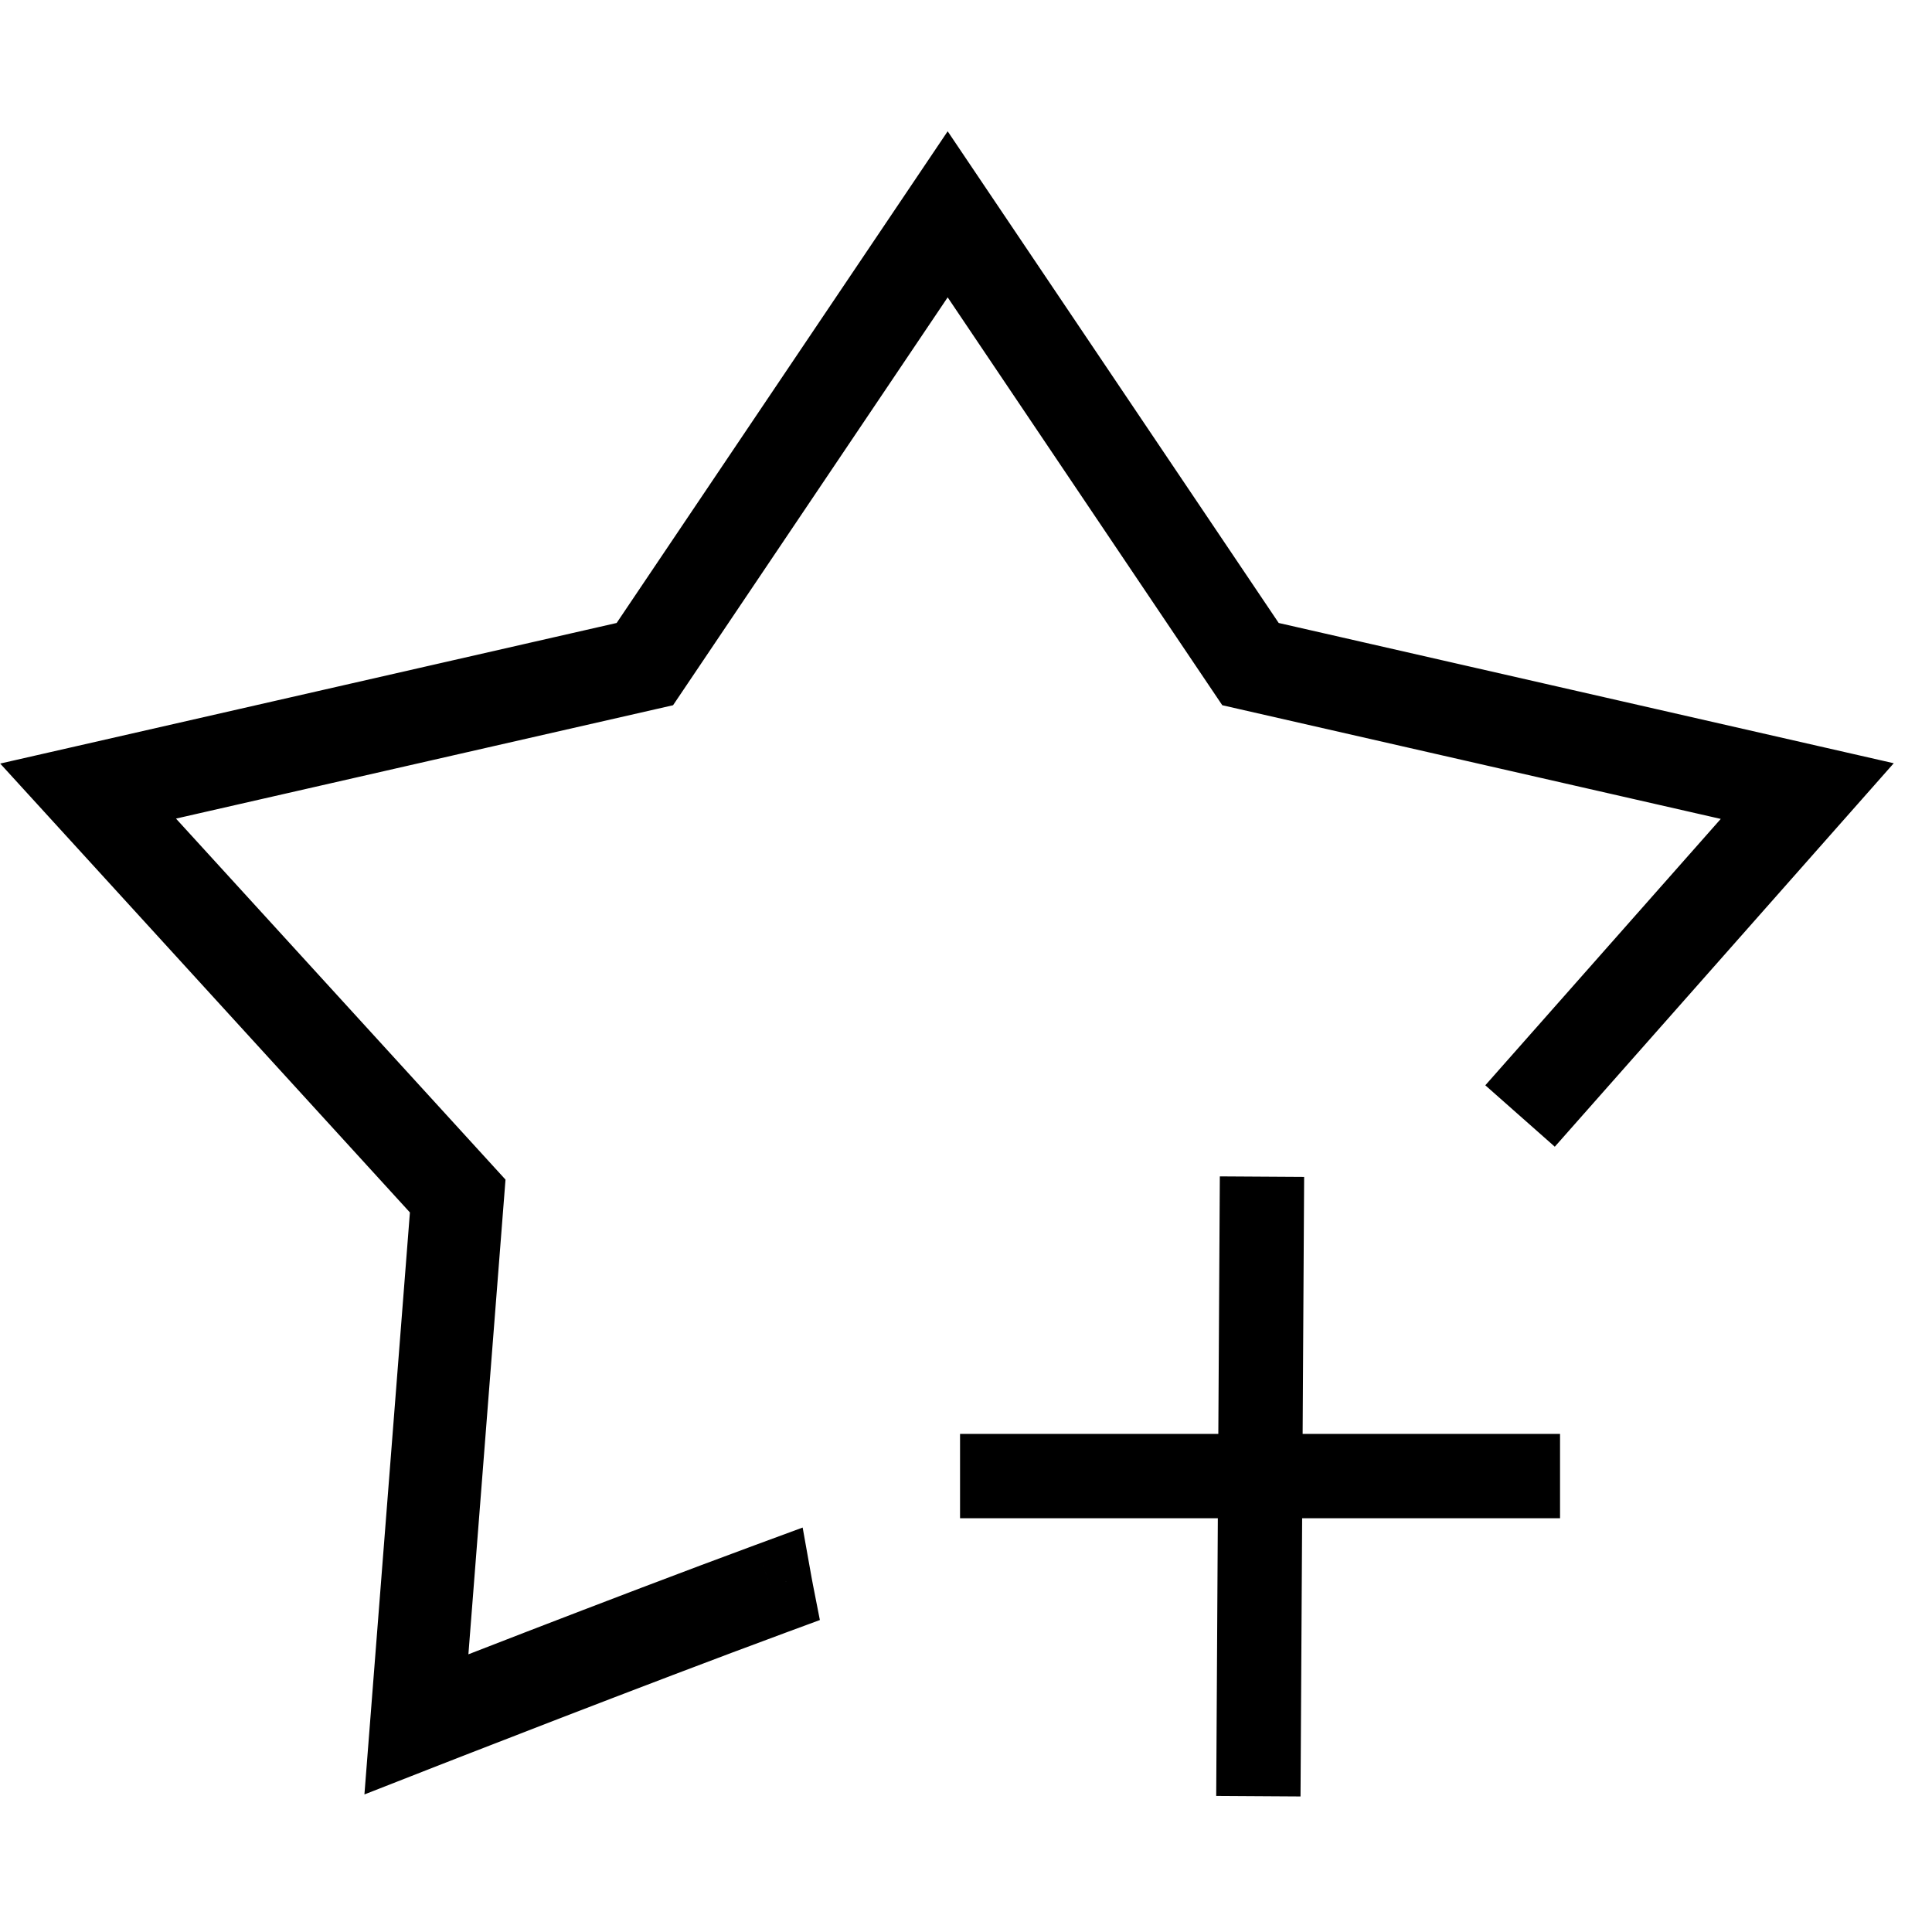
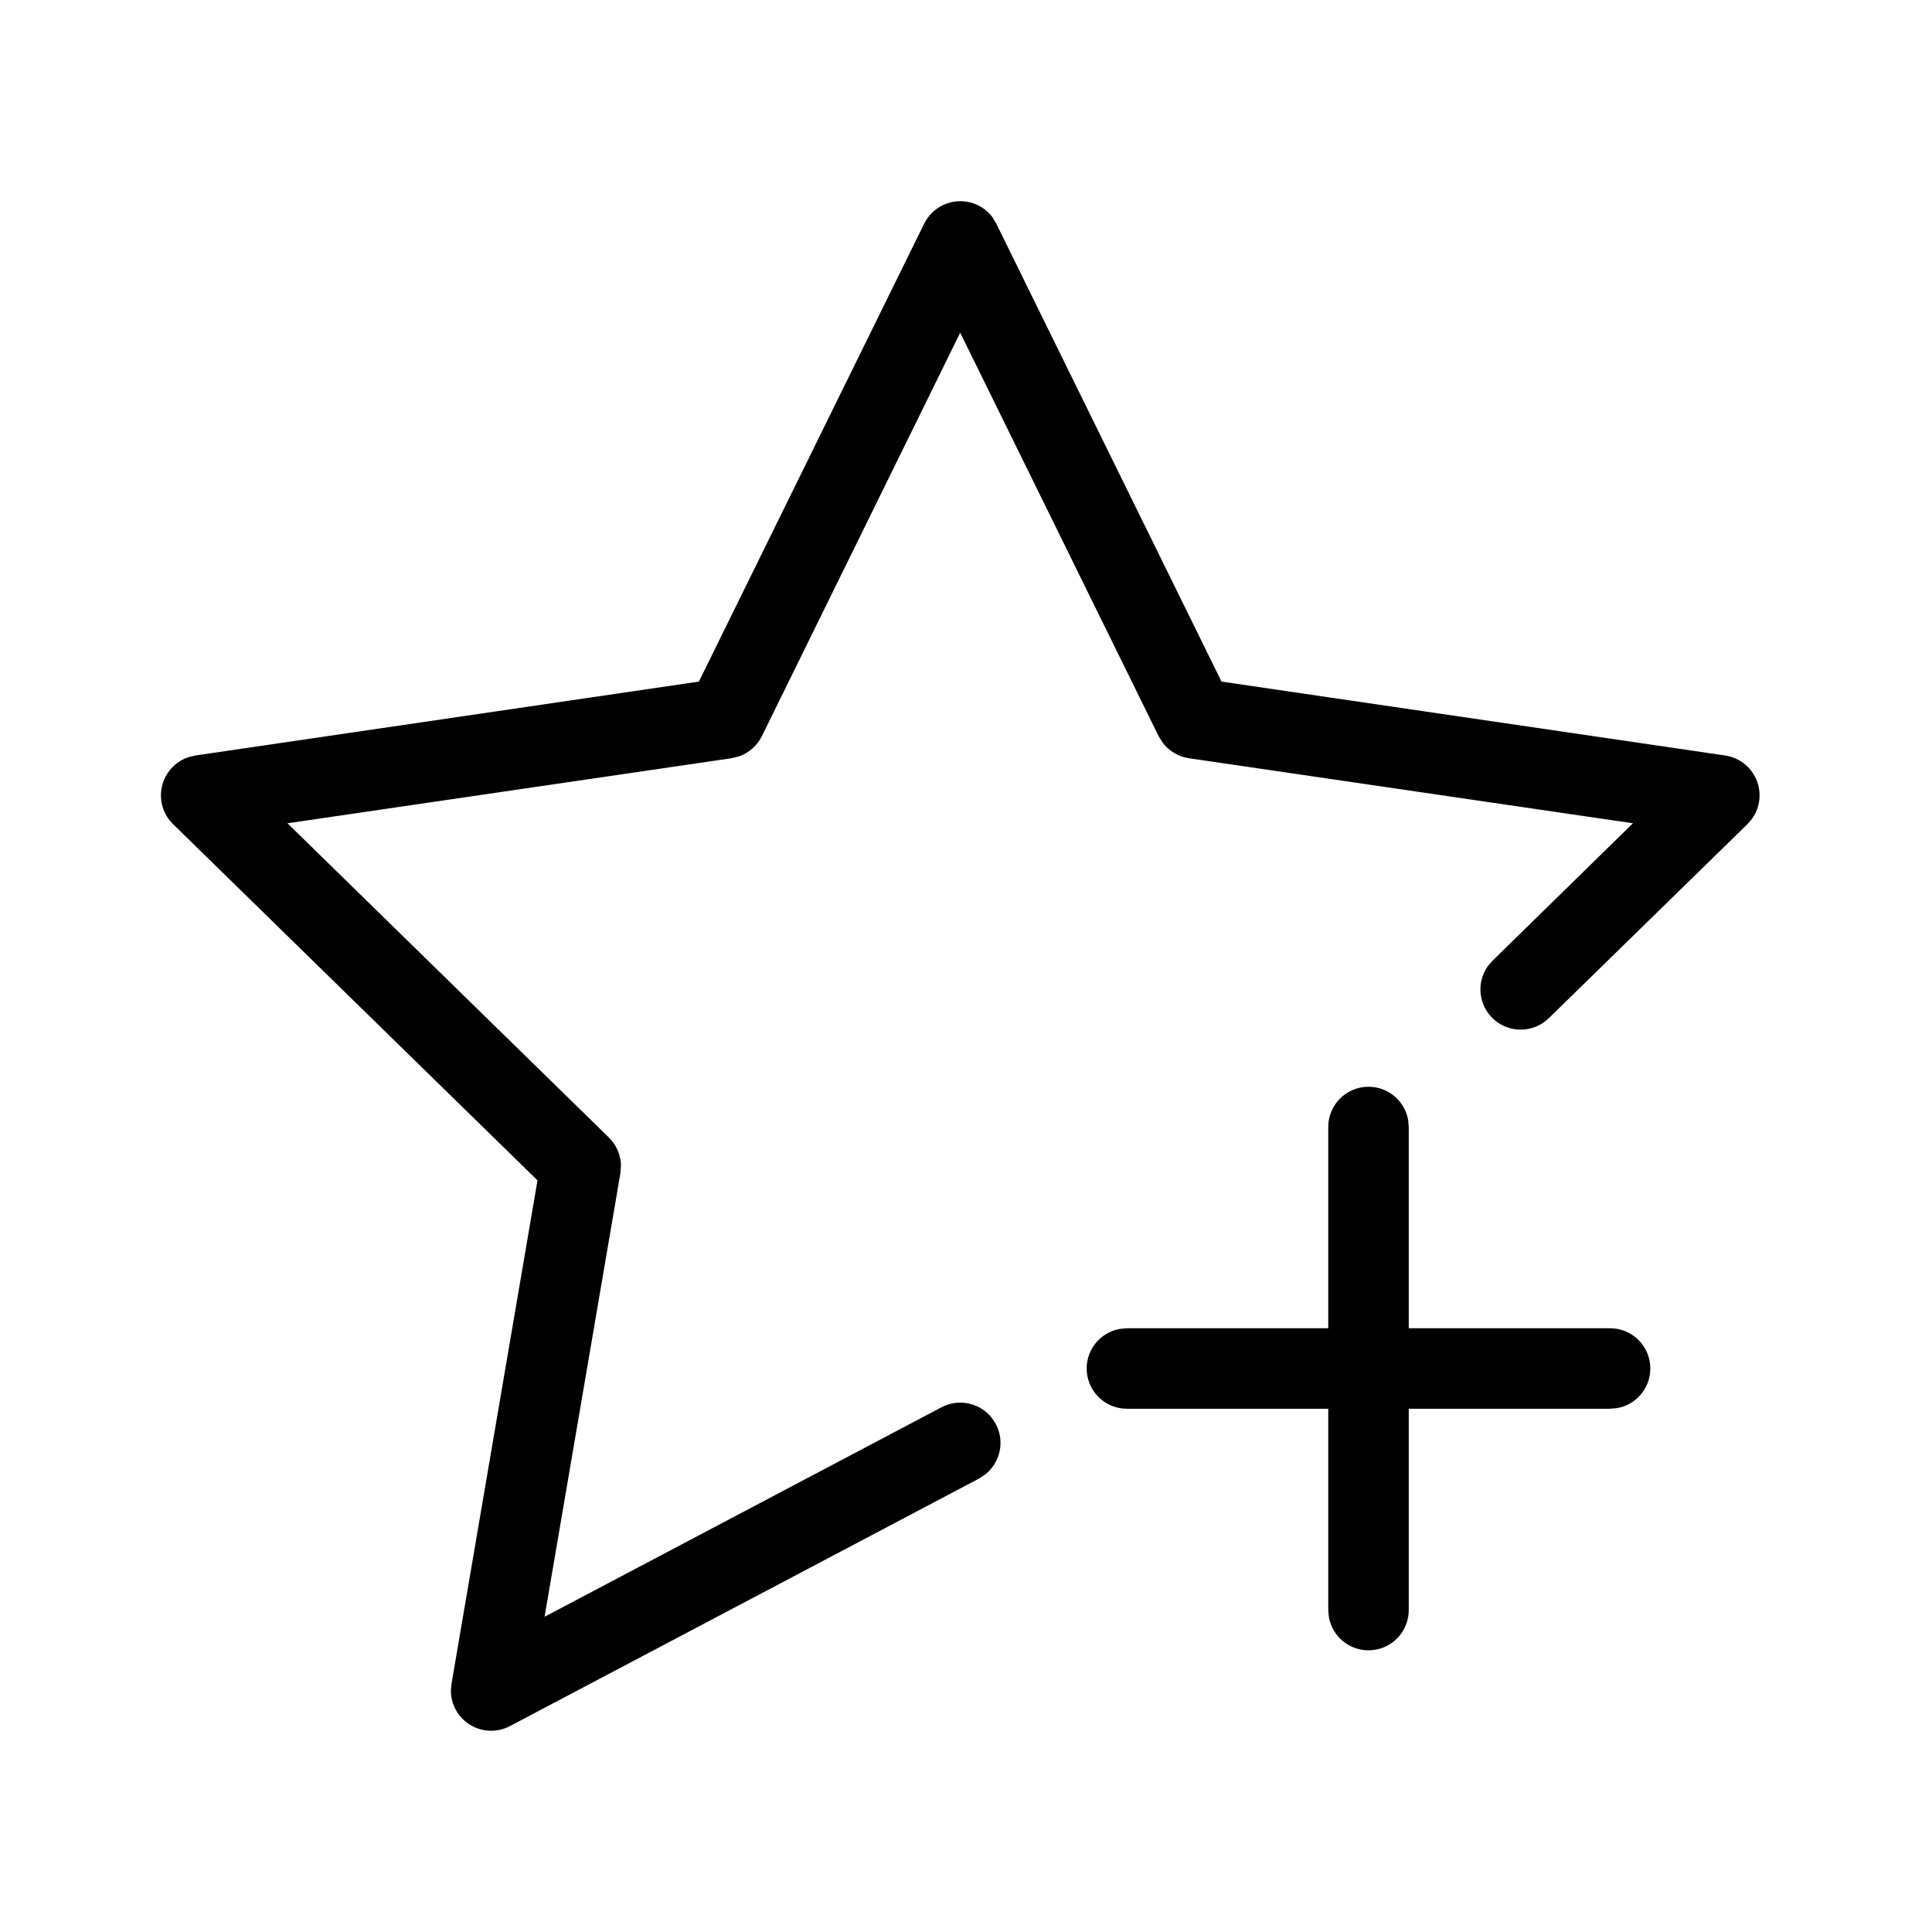
- <svg xmlns="http://www.w3.org/2000/svg" width="24" height="24" viewBox="0 0 4583 3962" fill="none">
-   <path fill-rule="evenodd" clip-rule="evenodd" d="M2888.89 3290.95L2885.04 3949.72L3085.04 3950.96L3088.89 3290.95H3700.65V3090.95H3090.06L3093.61 2481.31L2893.62 2480.07L2890.05 3090.95H2277.37V3290.95H2888.89Z" fill="currentColor" class="board-icon-color" stroke-width="800" />
-   <path d="M2248.02 180L2330.97 124.153L2248.02 0.941L2165.07 124.153L2248.02 180ZM2256.32 192.321L2173.36 248.168L2173.36 248.169L2256.32 192.321ZM2239.73 192.321L2322.68 248.169L2322.68 248.168L2239.73 192.321ZM1523.62 1255.98L1545.85 1353.48L1584.46 1344.67L1606.57 1311.83L1523.62 1255.98ZM206.732 1556.3L228.967 1653.8L228.967 1653.8L206.732 1556.3ZM190 1560.12L167.765 1462.62L0.445 1500.78L116.141 1627.53L190 1560.12ZM201.569 1572.79L275.429 1505.38L275.429 1505.38L201.569 1572.79ZM1075.45 2530.2L1175.14 2538L1178.52 2494.79L1149.31 2462.79L1075.45 2530.2ZM977.839 3778.98L878.143 3771.19L878.143 3771.19L977.839 3778.98ZM976.596 3794.89L876.9 3787.1L864.465 3946.2L1013.06 3888L976.596 3794.89ZM991.456 3789.07L1027.92 3882.19L1121.03 3845.72L1084.57 3752.61L991.456 3789.07ZM991.461 3789.07L955.217 3695.87L953.282 3696.62L951.379 3697.45L991.461 3789.07ZM991.479 3789.06L1027.72 3882.26L1027.8 3882.23L1027.87 3882.21L991.479 3789.06ZM991.549 3789.03L1027.94 3882.18L1027.99 3882.16L1028.03 3882.14L991.549 3789.03ZM991.831 3788.92L955.393 3695.8L955.37 3695.81L955.347 3695.82L991.831 3788.92ZM992.949 3788.49L956.515 3695.36L956.511 3695.36L992.949 3788.49ZM997.349 3786.76L960.921 3693.64L960.915 3693.64L997.349 3786.76ZM1014.35 3780.12L1050.73 3873.27L1050.73 3873.27L1014.35 3780.12ZM1077.57 3755.47L1113.85 3848.66L1113.85 3848.66L1077.57 3755.47ZM1292.12 3672.31L1328.12 3765.61L1328.12 3765.61L1292.12 3672.31ZM1830.32 3468.14L1864.93 3561.96L1944.86 3532.47L1928.44 3448.87L1830.32 3468.14ZM1826.58 3448.2L1925.02 3430.62L1904.02 3313.06L1791.98 3354.38L1826.58 3448.2ZM1284.92 3653.65L1248.92 3560.36L1248.92 3560.36L1284.92 3653.65ZM1070.32 3736.83L1106.6 3830.02L1106.6 3830.02L1070.32 3736.83ZM1007.07 3761.49L970.694 3668.34L970.687 3668.35L1007.07 3761.49ZM999.022 3764.64L899.326 3756.84L886.902 3915.8L1035.41 3857.78L999.022 3764.64ZM1095.72 2527.44L1195.42 2535.23L1195.42 2535.23L1095.72 2527.44ZM1096.06 2523.12L1195.76 2530.91L1199.13 2487.71L1169.92 2455.7L1096.06 2523.12ZM1093.14 2519.92L1019.28 2587.34L1019.28 2587.34L1093.14 2519.92ZM227.911 1571.99L205.676 1474.49L38.357 1512.65L154.051 1639.4L227.911 1571.99ZM1531.92 1274.6L1509.69 1177.1L1509.69 1177.1L1531.92 1274.6ZM1535.78 1273.72L1558.02 1371.22L1596.62 1362.41L1618.74 1329.57L1535.78 1273.72ZM1538 1270.43L1455.04 1214.59L1455.04 1214.59L1538 1270.43ZM2248.02 215.812L2330.97 159.964L2248.02 36.753L2165.07 159.964L2248.02 215.812ZM2958.05 1270.43L3041 1214.59L3041 1214.59L2958.05 1270.43ZM2960.26 1273.72L2877.3 1329.56L2899.42 1362.41L2938.02 1371.22L2960.26 1273.72ZM2964.12 1274.6L2986.35 1177.1L2986.35 1177.1L2964.12 1274.6ZM4268.43 1572.06L4343.36 1638.28L4454.96 1512.03L4290.67 1474.56L4268.43 1572.06ZM3664.53 2255.28L3589.6 2189.06L3523.38 2263.98L3598.3 2330.21L3664.53 2255.28ZM3679.51 2268.53L3613.29 2343.45L3688.21 2409.68L3754.44 2334.76L3679.51 2268.53ZM4294.58 1572.67L4219.65 1506.45L4219.65 1506.45L4294.58 1572.67ZM4305.74 1560.05L4380.66 1626.28L4492.27 1500.02L4327.97 1462.55L4305.74 1560.05ZM4289.31 1556.3L4267.07 1653.8L4267.08 1653.8L4289.31 1556.3ZM2972.43 1255.98L2889.47 1311.83L2911.59 1344.67L2950.19 1353.48L2972.43 1255.98ZM2165.07 235.847L2173.36 248.168L2339.27 136.474L2330.97 124.153L2165.07 235.847ZM2322.68 248.168L2330.97 235.847L2165.07 124.153L2156.77 136.474L2322.68 248.168ZM1606.57 1311.83L2322.68 248.169L2156.77 136.474L1440.66 1200.13L1606.57 1311.83ZM228.967 1653.8L1545.85 1353.48L1501.38 1158.48L184.497 1458.81L228.967 1653.8ZM212.235 1657.62L228.967 1653.8L184.497 1458.81L167.765 1462.62L212.235 1657.62ZM275.429 1505.38L263.859 1492.7L116.141 1627.53L127.71 1640.21L275.429 1505.38ZM1149.31 2462.79L275.429 1505.38L127.71 1640.21L1001.59 2597.62L1149.31 2462.79ZM1077.54 3786.77L1175.14 2538L975.75 2522.41L878.143 3771.19L1077.54 3786.77ZM1076.29 3802.68L1077.54 3786.77L878.143 3771.19L876.9 3787.1L1076.29 3802.68ZM954.991 3695.96L940.132 3701.78L1013.06 3888L1027.92 3882.19L954.991 3695.96ZM894.694 3816.22L898.341 3825.54L1084.57 3752.61L1080.92 3743.29L894.694 3816.22ZM951.379 3697.45C951.381 3697.45 951.796 3697.27 952.209 3697.09C952.625 3696.92 953.875 3696.4 954.712 3696.07C956.866 3695.21 960.438 3693.89 964.975 3692.64C974.659 3689.98 988.127 3687.86 1003.93 3689.85C1035.78 3693.85 1055.36 3711.45 1062.67 3718.85C1070.31 3726.61 1074.87 3733.84 1076.35 3736.22C1078.33 3739.4 1079.71 3742.02 1080.38 3743.31C1081.72 3745.91 1082.64 3748.01 1082.89 3748.56C1083.26 3749.4 1083.54 3750.07 1083.68 3750.39C1083.95 3751.03 1084.15 3751.53 1084.19 3751.64C1084.26 3751.82 1084.32 3751.95 1084.33 3751.99C1084.36 3752.07 1084.33 3751.98 1084.09 3751.36C1083.65 3750.25 1082.75 3747.96 1080.92 3743.29L894.694 3816.22C896.513 3820.87 897.442 3823.24 897.917 3824.45C898.13 3824.99 898.323 3825.48 898.473 3825.86C898.516 3825.97 898.591 3826.16 898.681 3826.38C898.741 3826.53 898.953 3827.05 899.23 3827.71C899.366 3828.04 899.651 3828.72 900.028 3829.57C900.274 3830.12 901.201 3832.22 902.541 3834.82C903.205 3836.11 904.586 3838.74 906.567 3841.92C908.047 3844.29 912.611 3851.53 920.257 3859.28C927.557 3866.69 947.141 3884.29 978.994 3888.29C994.796 3890.27 1008.26 3888.16 1017.95 3885.5C1022.48 3884.25 1026.06 3882.92 1028.21 3882.07C1029.05 3881.74 1030.3 3881.22 1030.71 3881.04C1031.13 3880.87 1031.54 3880.68 1031.54 3880.68L951.379 3697.45ZM955.234 3695.86L955.217 3695.87L1027.71 3882.27L1027.72 3882.26L955.234 3695.86ZM955.161 3695.89L955.091 3695.92L1027.87 3882.21L1027.94 3882.18L955.161 3695.89ZM955.347 3695.82L955.065 3695.93L1028.03 3882.14L1028.32 3882.03L955.347 3695.82ZM956.511 3695.36L955.393 3695.8L1028.27 3882.05L1029.39 3881.61L956.511 3695.36ZM960.915 3693.64L956.515 3695.36L1029.38 3881.61L1033.78 3879.89L960.915 3693.64ZM977.97 3686.97C970.551 3689.87 964.811 3692.11 960.921 3693.64L1033.78 3879.89C1037.63 3878.39 1043.34 3876.15 1050.73 3873.27L977.97 3686.97ZM1041.29 3662.28C1014.37 3672.76 992.81 3681.18 977.97 3686.97L1050.73 3873.27C1065.51 3867.5 1087.01 3859.11 1113.85 3848.66L1041.29 3662.28ZM1256.12 3579.02C1170.39 3612.1 1095.13 3641.32 1041.29 3662.28L1113.85 3848.66C1167.55 3827.75 1242.62 3798.6 1328.12 3765.61L1256.12 3579.02ZM1795.7 3374.32C1629.95 3435.48 1423.01 3514.62 1256.12 3579.02L1328.12 3765.61C1494.8 3701.29 1700.62 3622.58 1864.93 3561.96L1795.7 3374.32ZM1928.44 3448.87C1927.25 3442.8 1926.11 3436.72 1925.02 3430.62L1728.13 3465.79C1729.43 3473.02 1730.78 3480.23 1732.19 3487.41L1928.44 3448.87ZM1320.92 3746.95C1488.7 3682.21 1696.2 3602.86 1861.17 3542.03L1791.98 3354.38C1625.55 3415.75 1416.89 3495.54 1248.92 3560.36L1320.92 3746.95ZM1106.6 3830.02C1160.3 3809.11 1235.4 3779.95 1320.92 3746.95L1248.92 3560.36C1163.17 3593.45 1087.89 3622.68 1034.04 3643.65L1106.6 3830.02ZM1043.46 3854.64C1058.24 3848.86 1079.74 3840.47 1106.6 3830.02L1034.04 3643.65C1007.11 3654.13 985.54 3662.54 970.694 3668.34L1043.46 3854.64ZM1035.41 3857.78L1043.46 3854.64L970.687 3668.35L962.634 3671.49L1035.41 3857.78ZM996.027 2519.65L899.326 3756.84L1098.72 3772.43L1195.42 2535.23L996.027 2519.65ZM996.365 2515.33L996.027 2519.65L1195.42 2535.23L1195.76 2530.91L996.365 2515.33ZM1019.28 2587.34L1022.2 2590.54L1169.92 2455.7L1167 2452.5L1019.28 2587.34ZM154.051 1639.4L1019.28 2587.34L1167 2452.51L301.77 1504.57L154.051 1639.4ZM1509.69 1177.1L205.676 1474.49L250.145 1669.48L1554.16 1372.1L1509.69 1177.1ZM1513.55 1176.22L1509.69 1177.1L1554.16 1372.1L1558.02 1371.22L1513.55 1176.22ZM1455.04 1214.59L1452.83 1217.87L1618.74 1329.57L1620.95 1326.28L1455.04 1214.59ZM2165.07 159.964L1455.04 1214.59L1620.95 1326.28L2330.97 271.659L2165.07 159.964ZM3041 1214.59L2330.97 159.964L2165.07 271.659L2875.09 1326.28L3041 1214.59ZM3043.21 1217.87L3041 1214.59L2875.09 1326.28L2877.3 1329.56L3043.21 1217.87ZM2986.35 1177.1L2982.49 1176.22L2938.02 1371.22L2941.88 1372.1L2986.35 1177.1ZM4290.67 1474.56L2986.35 1177.1L2941.88 1372.1L4246.2 1669.55L4290.67 1474.56ZM3739.46 2321.51L4343.36 1638.28L4193.51 1505.83L3589.6 2189.06L3739.46 2321.51ZM3745.74 2193.6L3730.76 2180.36L3598.3 2330.21L3613.29 2343.45L3745.74 2193.6ZM4219.65 1506.45L3604.59 2202.3L3754.44 2334.76L4369.5 1638.9L4219.65 1506.45ZM4230.81 1493.82L4219.65 1506.45L4369.5 1638.9L4380.66 1626.28L4230.81 1493.82ZM4267.08 1653.8L4283.5 1657.55L4327.97 1462.55L4311.54 1458.81L4267.08 1653.8ZM2950.19 1353.48L4267.07 1653.8L4311.54 1458.81L2994.66 1158.48L2950.19 1353.48ZM2173.36 248.169L2889.47 1311.83L3055.38 1200.13L2339.27 136.474L2173.36 248.169Z" fill="currentColor" class="board-icon-color" stroke-width="800" />
+ <svg xmlns="http://www.w3.org/2000/svg" width="24" height="24" viewBox="0 0 24 24">
+   <g fill="currentColor" fill-rule="nonzero">
+     <path d="M11.48 2.78a.5.5 0 0 1 .85-.08l.047.08 2.797 5.687 6.256.918a.5.5 0 0 1 .333.788l-.056.065-2.47 2.413a.5.5 0 0 1-.757-.646l.059-.069 1.746-1.709-5.516-.808a.5.5 0 0 1-.324-.191l-.052-.083-2.465-5.012-2.464 5.012a.5.5 0 0 1-.282.25l-.094.024-5.517.808 3.993 3.904a.5.5 0 0 1 .15.345l-.007.097-.942 5.511 4.93-2.602a.5.5 0 0 1 .627.133l.049.076a.5.5 0 0 1-.133.626l-.076.05-5.827 3.075a.5.5 0 0 1-.734-.446l.008-.08 1.068-6.253-4.527-4.425a.5.5 0 0 1 .194-.833l.083-.02 6.255-.918 2.798-5.688Z" />
+     <path d="M17 13.5a.5.5 0 0 1 .492.41l.008.09v6a.5.5 0 0 1-.992.09L16.5 20v-6a.5.5 0 0 1 .5-.5Z" />
+     <path d="M20 16.5a.5.5 0 0 1 .09.992L20 17.5h-6a.5.5 0 0 1-.09-.992L14 16.5h6Z" />
+   </g>
</svg>
